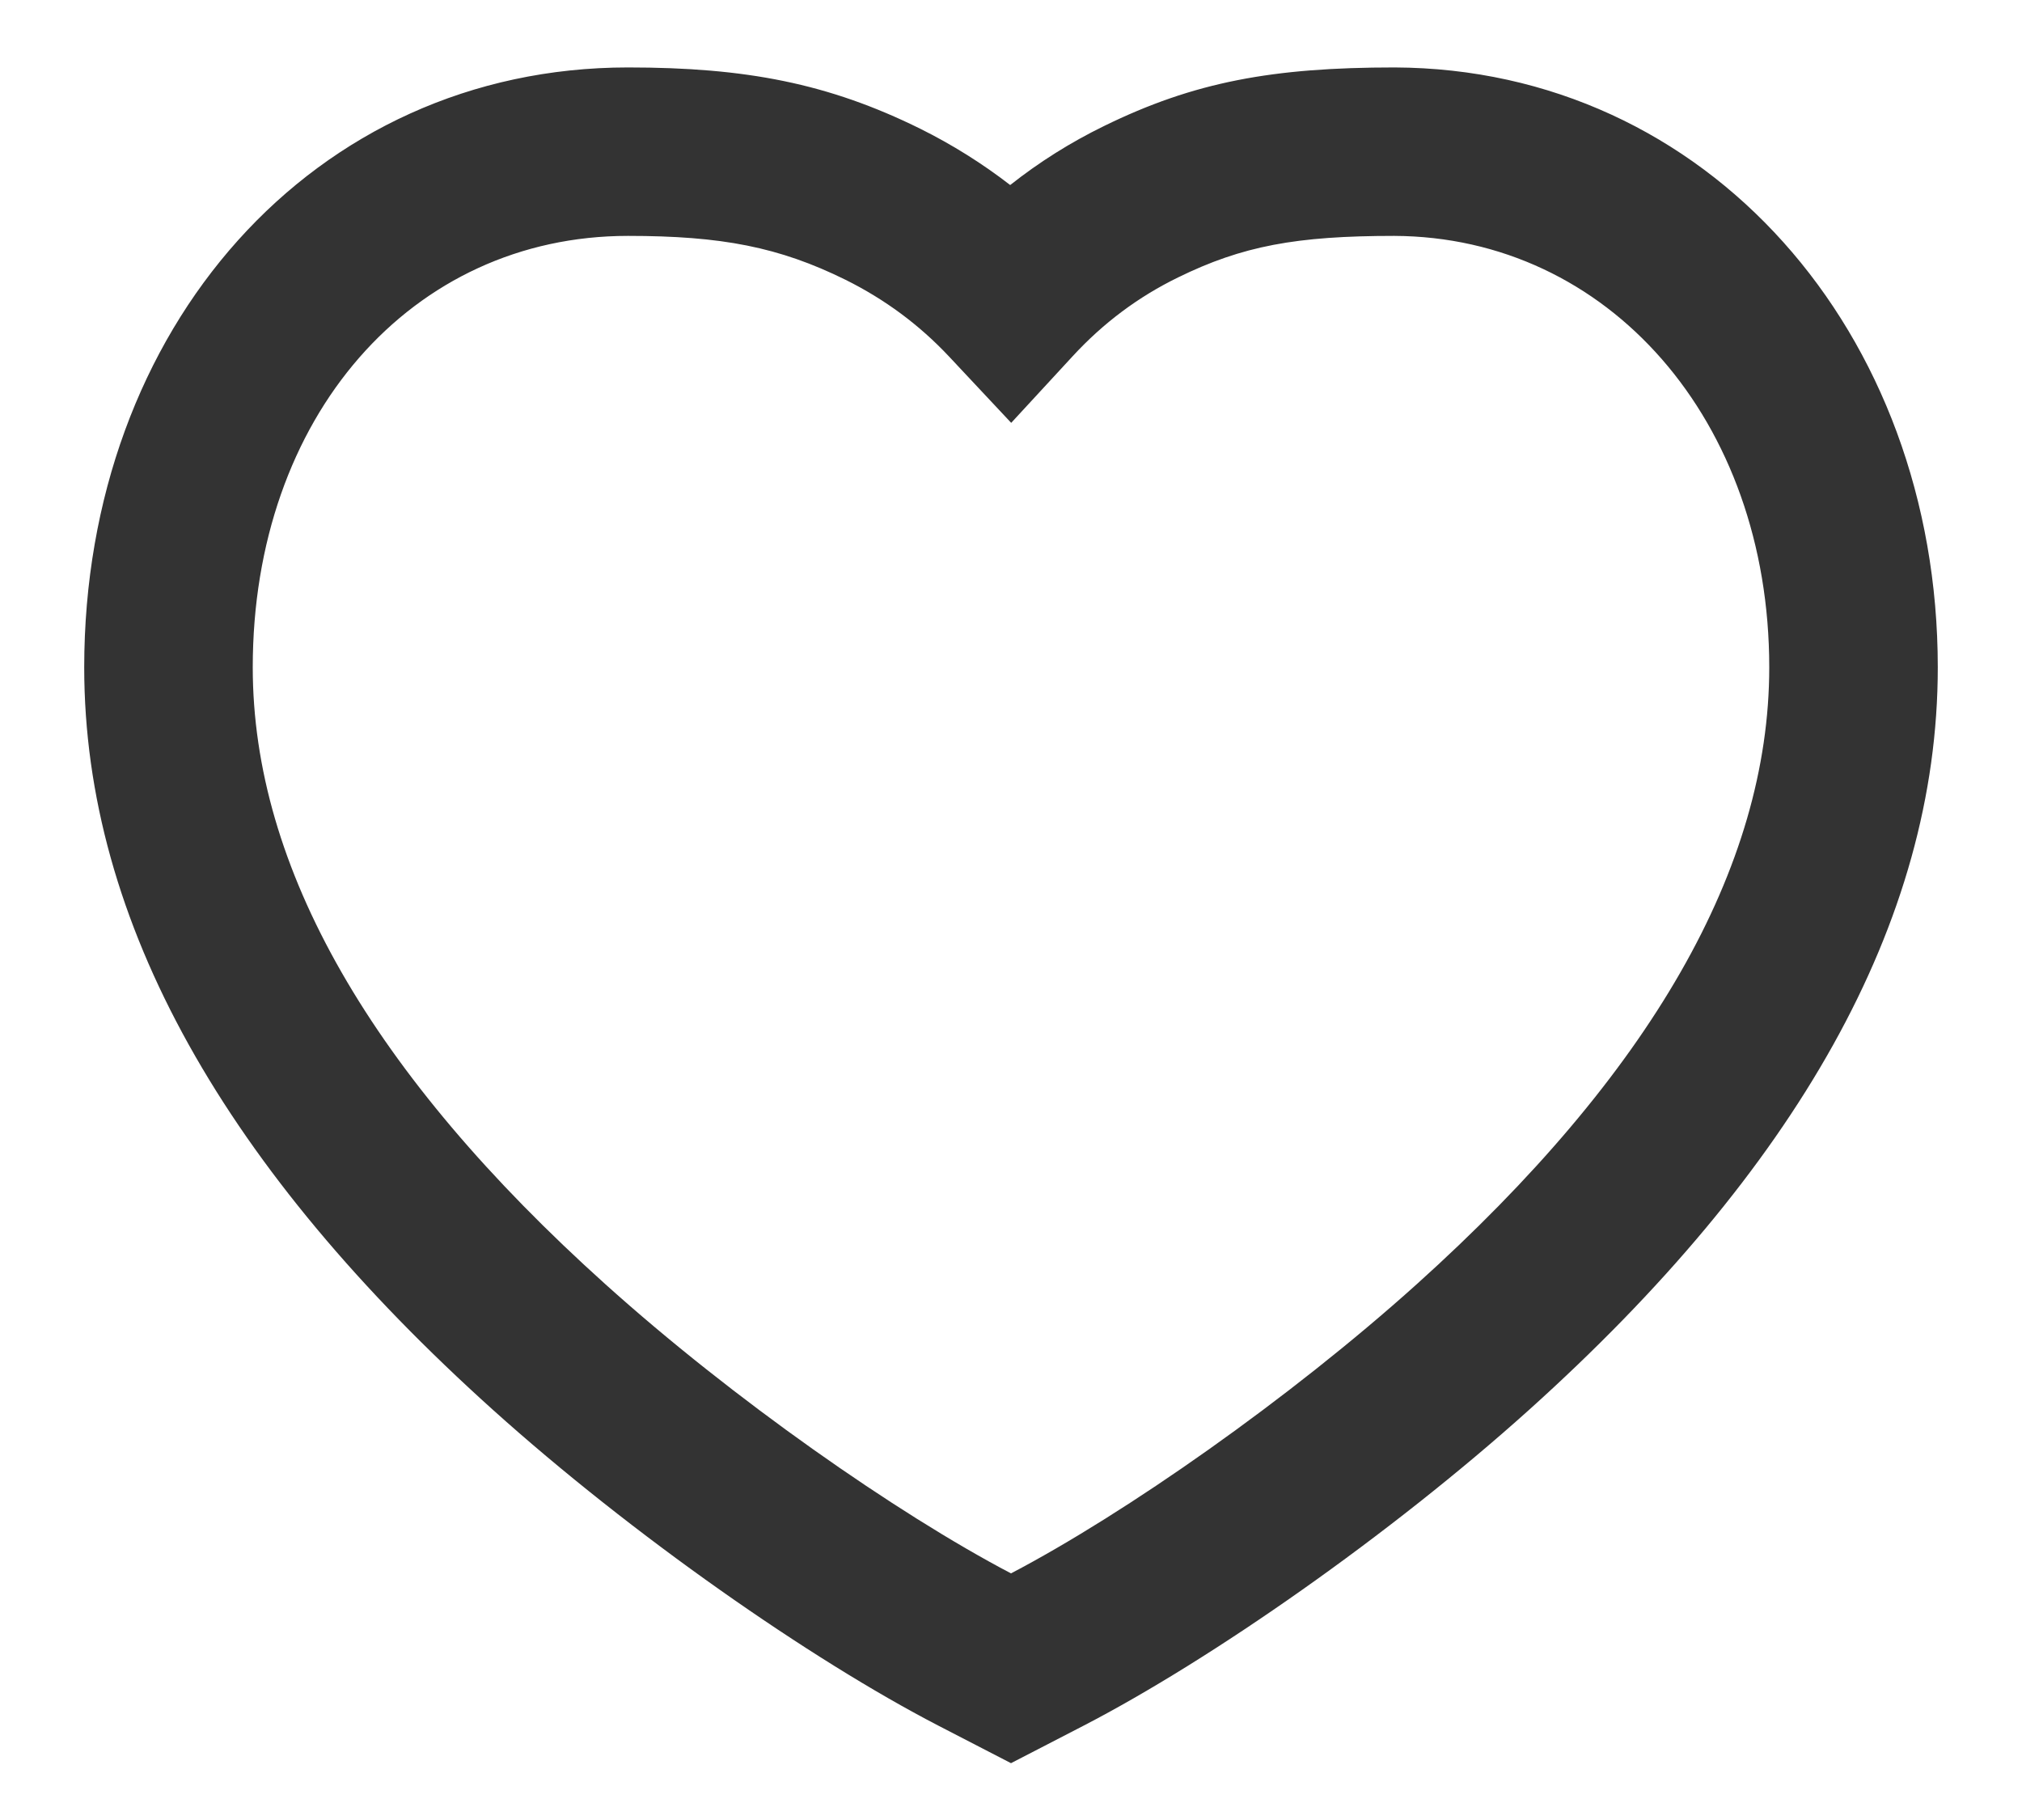
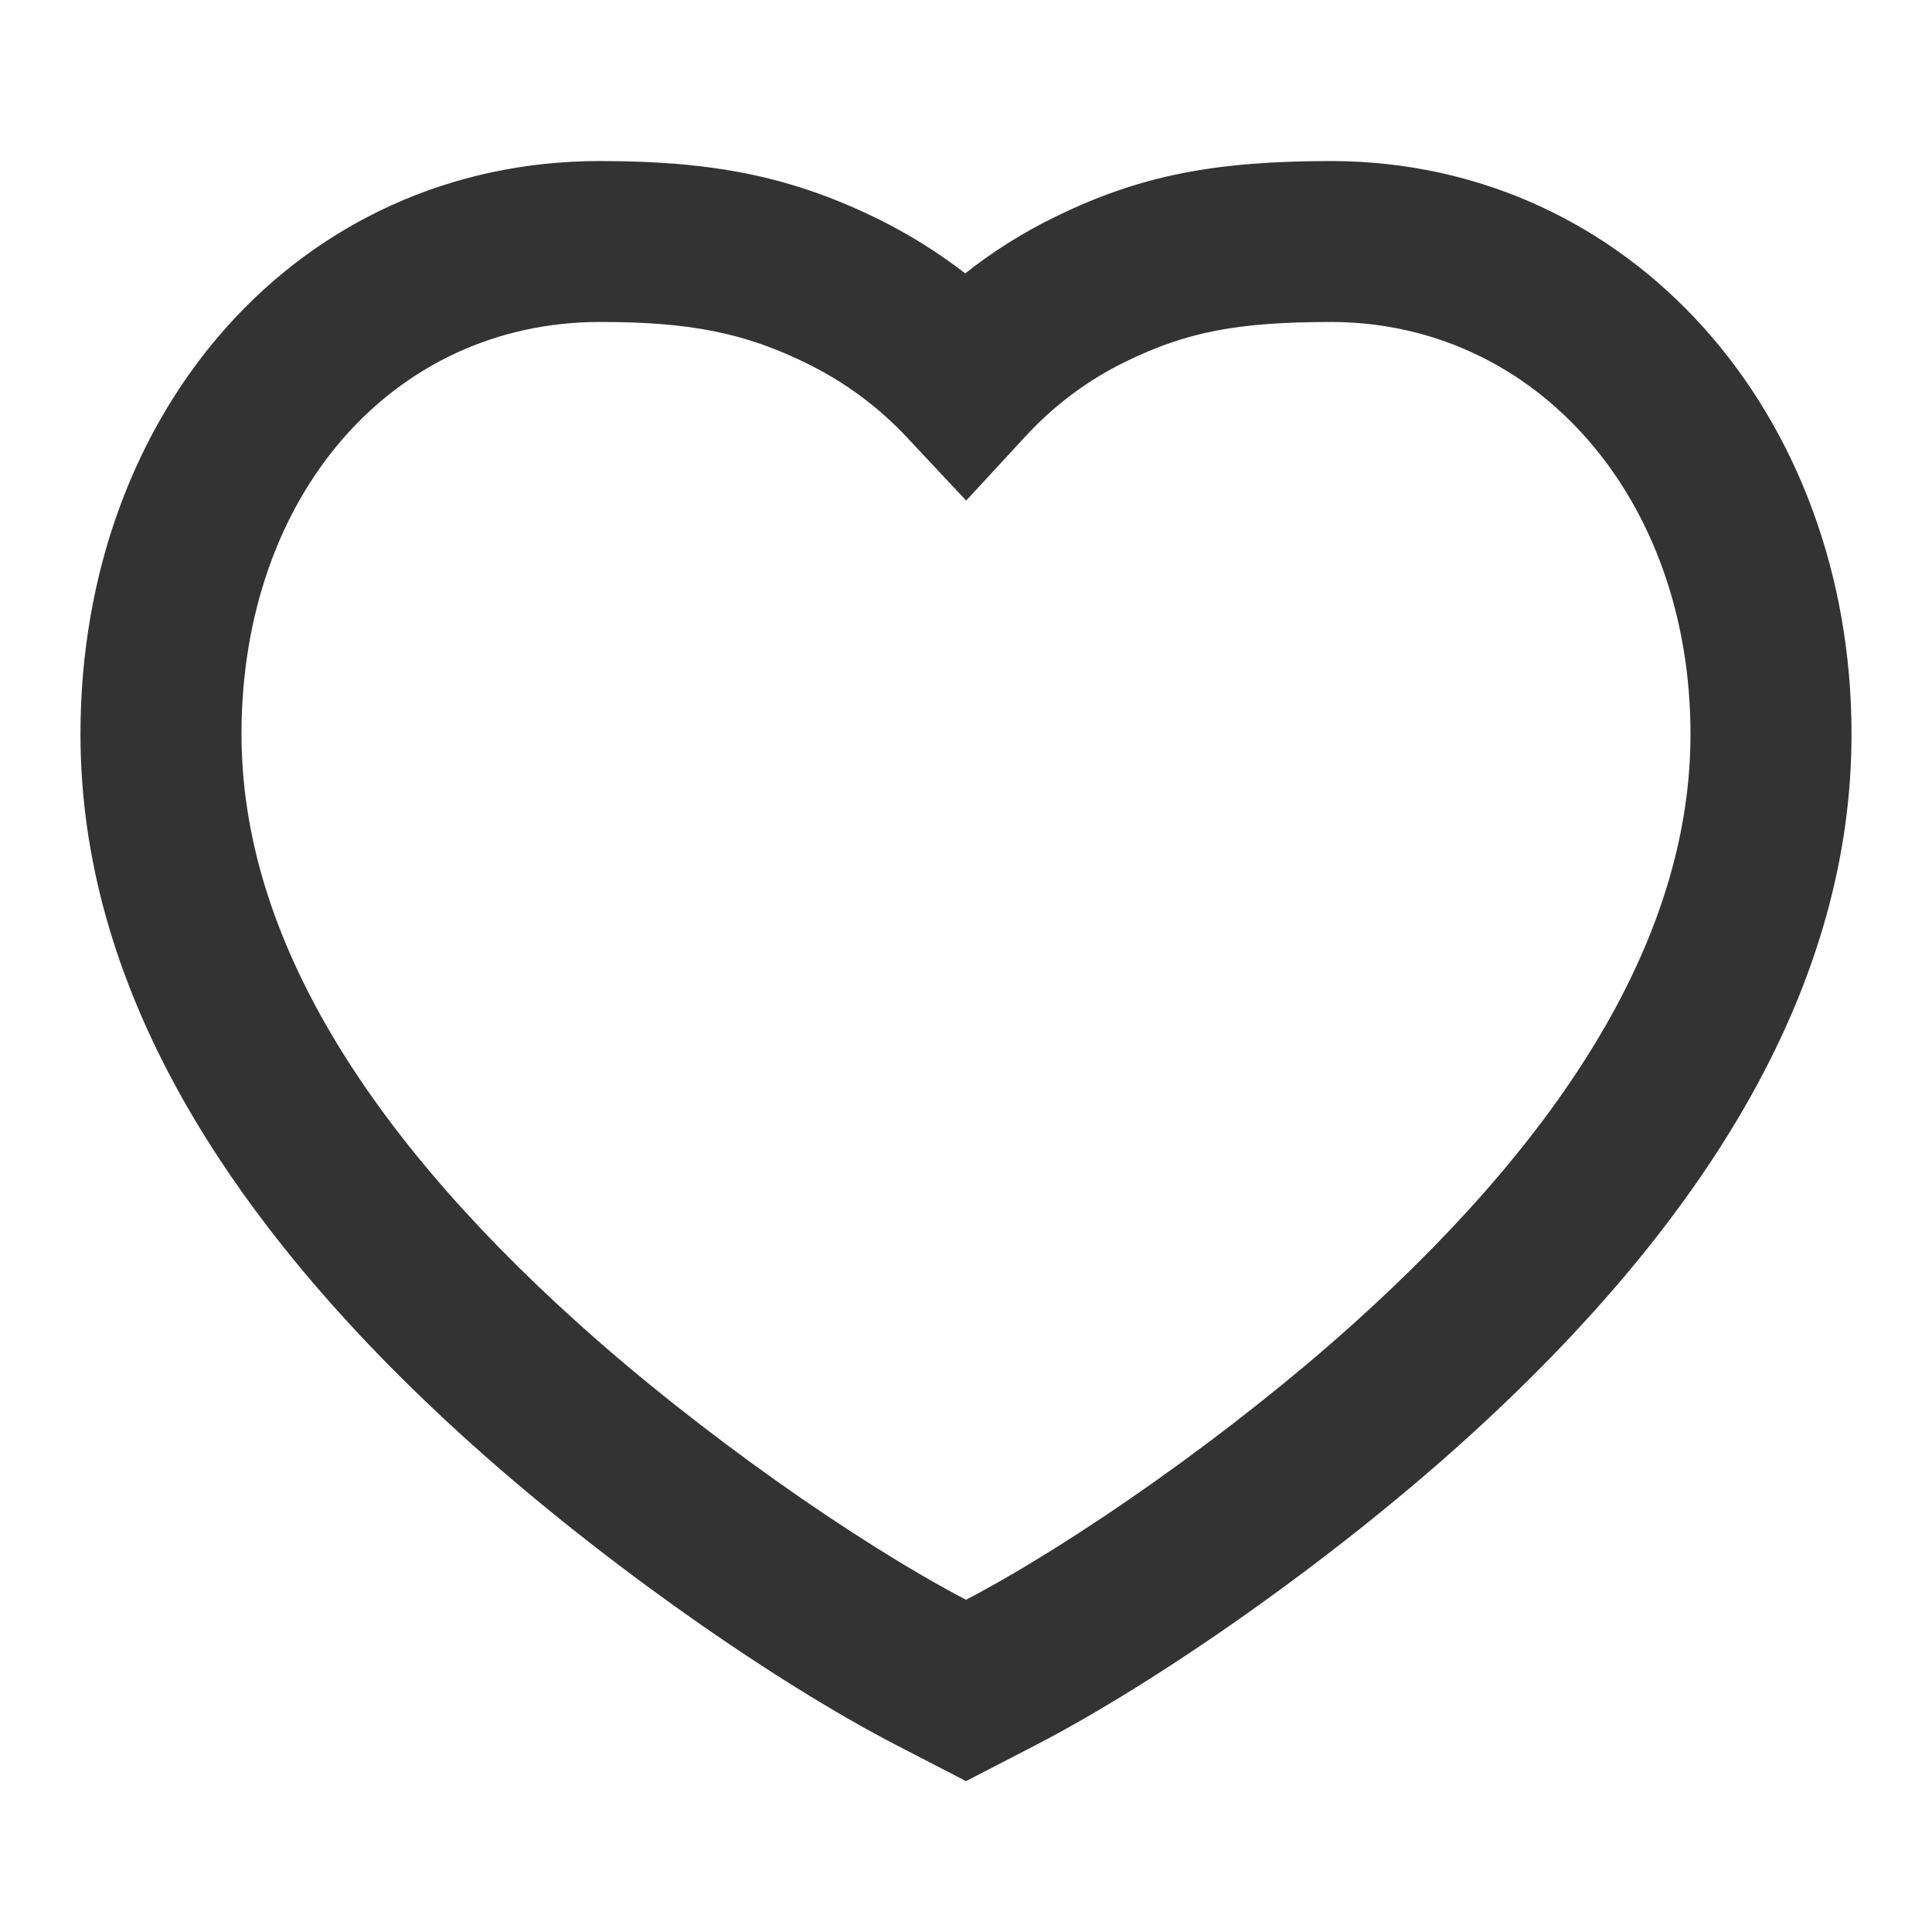
- <svg xmlns="http://www.w3.org/2000/svg" width="20" height="18" viewBox="0 0 20 18" fill="none">
-   <path fill-rule="evenodd" clip-rule="evenodd" d="M13.794 0.667C12.588 0.667 11.81 0.81 10.919 1.247C10.589 1.408 10.279 1.603 9.992 1.83C9.715 1.616 9.418 1.43 9.102 1.273C8.193 0.824 7.375 0.667 6.212 0.667C3.097 0.667 0.833 3.248 0.833 6.6C0.833 9.131 2.245 11.577 4.874 13.942C6.254 15.183 8.016 16.411 9.278 17.065L10 17.438L10.722 17.065C11.984 16.411 13.746 15.183 15.126 13.942C17.755 11.577 19.167 9.131 19.167 6.6C19.167 3.283 16.882 0.679 13.794 0.667ZM17.5 6.6C17.5 8.583 16.322 10.624 14.012 12.702C12.752 13.835 11.133 14.967 10 15.561C8.868 14.967 7.248 13.835 5.989 12.702C3.678 10.624 2.5 8.583 2.5 6.6C2.5 4.123 4.07 2.333 6.212 2.333C7.137 2.333 7.707 2.443 8.363 2.767C8.75 2.959 9.093 3.212 9.389 3.528L10.002 4.182L10.61 3.523C10.913 3.194 11.26 2.935 11.652 2.744C12.288 2.432 12.823 2.333 13.791 2.333C15.907 2.342 17.5 4.157 17.5 6.6Z" fill="#333333" />
+ <svg xmlns="http://www.w3.org/2000/svg" width="18" height="18" viewBox="0 0 20 20" fill="none">
+   <path fill-rule="evenodd" clip-rule="evenodd" d="M13.794 1.667C12.588 1.667 11.81 1.81 10.919 2.247C10.589 2.408 10.279 2.603 9.992 2.83C9.715 2.616 9.418 2.43 9.102 2.273C8.193 1.824 7.375 1.667 6.212 1.667C3.097 1.667 0.833 4.248 0.833 7.6C0.833 10.132 2.245 12.577 4.874 14.942C6.254 16.183 8.016 17.411 9.278 18.065L10 18.438L10.722 18.065C11.984 17.411 13.746 16.183 15.126 14.942C17.755 12.577 19.167 10.132 19.167 7.6C19.167 4.283 16.882 1.679 13.794 1.667ZM17.5 7.6C17.5 9.583 16.322 11.624 14.012 13.702C12.752 14.835 11.133 15.967 10 16.561C8.868 15.967 7.248 14.835 5.989 13.702C3.678 11.624 2.5 9.583 2.5 7.6C2.5 5.123 4.07 3.333 6.212 3.333C7.137 3.333 7.707 3.443 8.363 3.767C8.75 3.959 9.093 4.212 9.389 4.528L10.002 5.182L10.61 4.523C10.913 4.194 11.26 3.935 11.652 3.744C12.288 3.432 12.823 3.333 13.791 3.333C15.907 3.342 17.5 5.157 17.5 7.6Z" fill="#333333" />
</svg>
